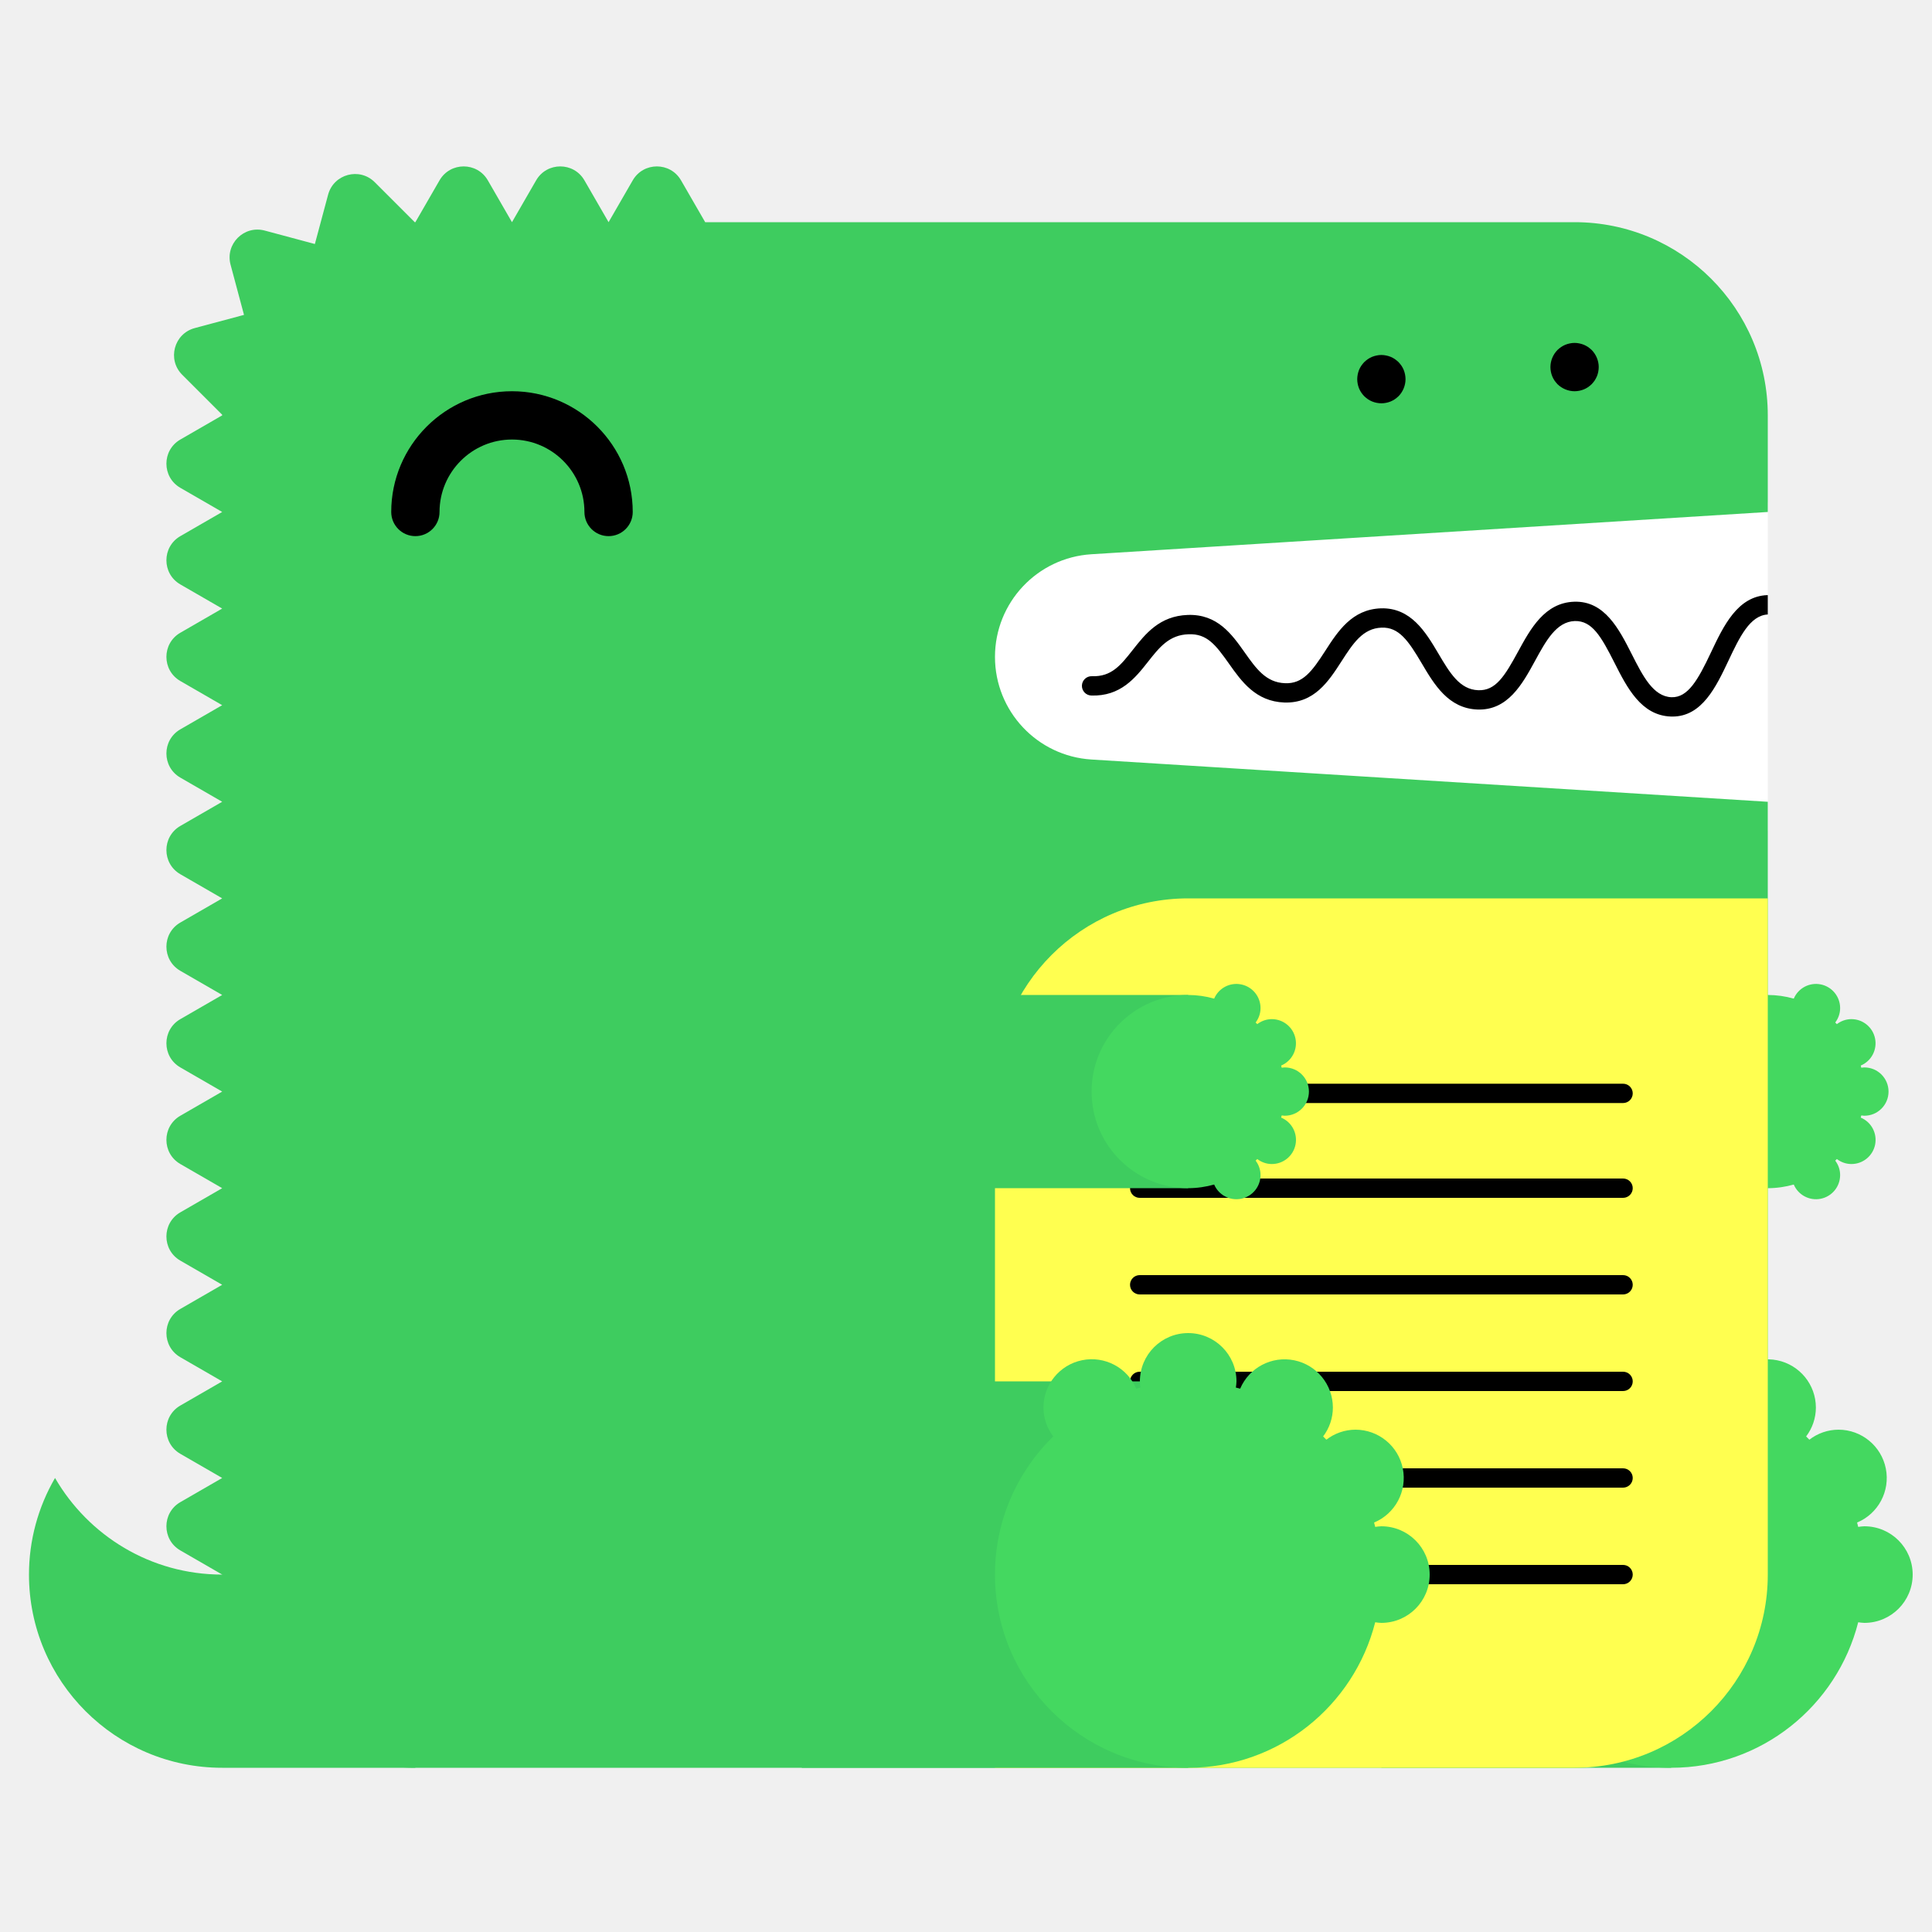
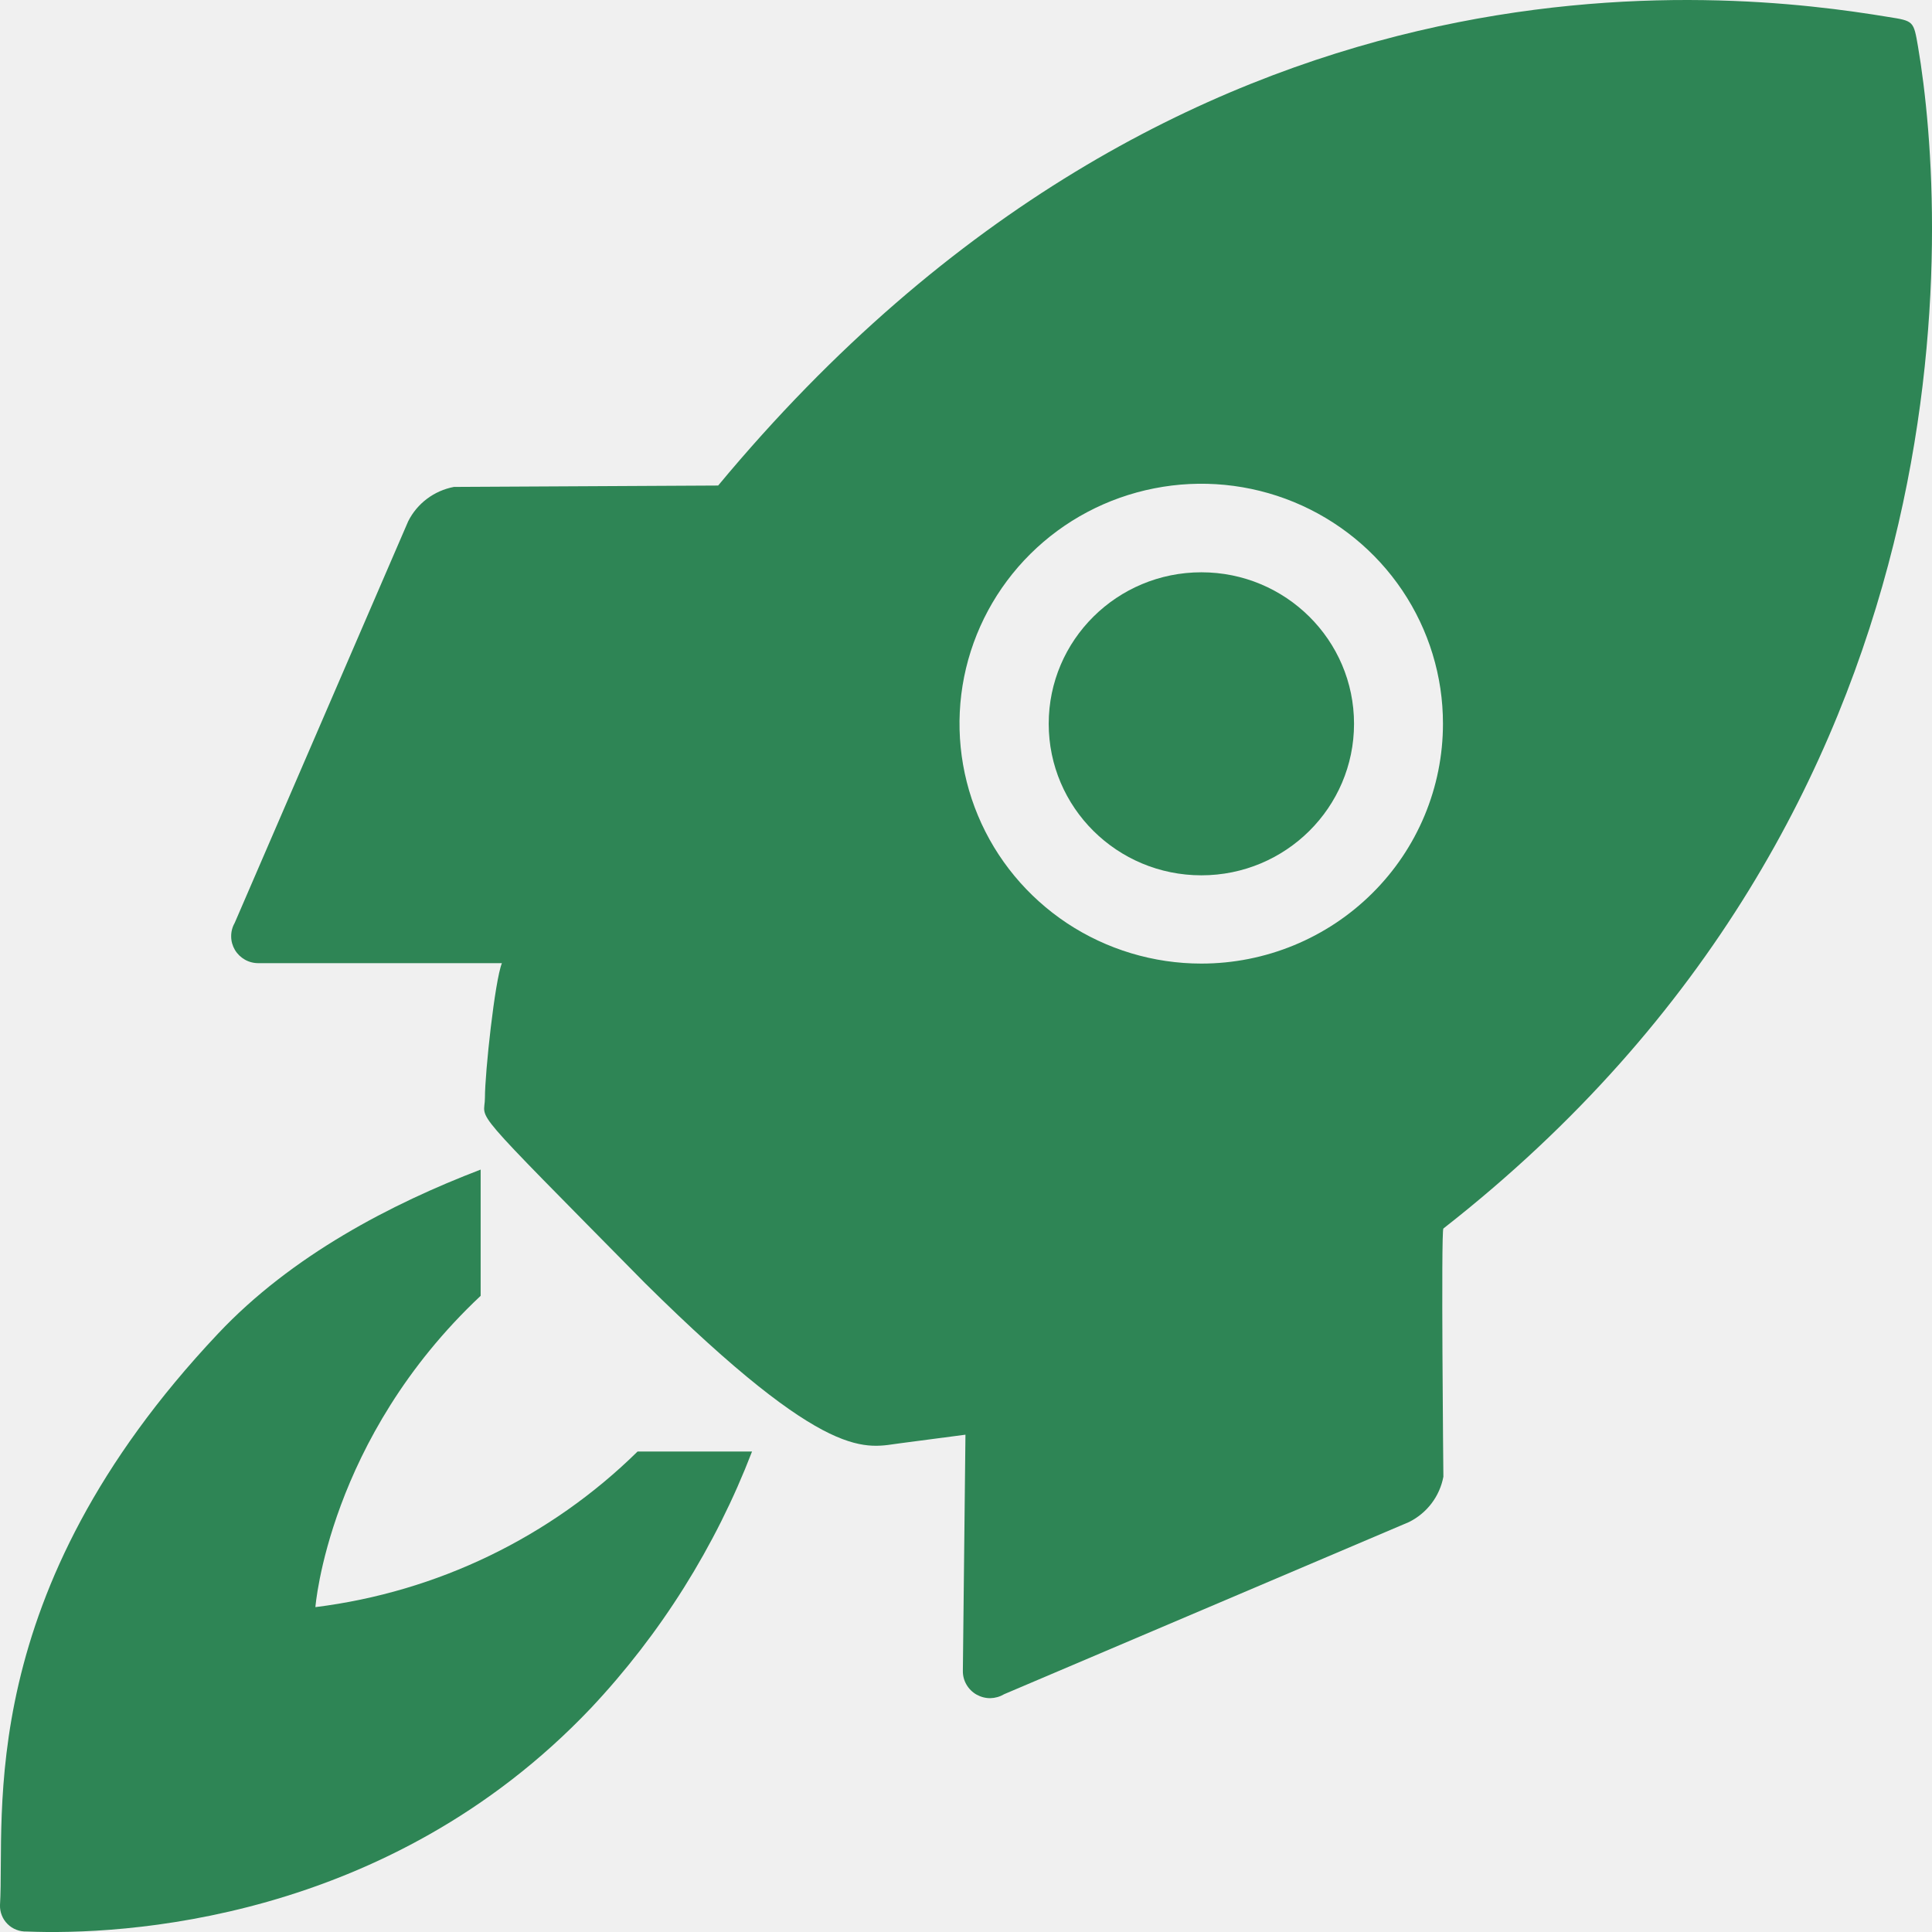
- <svg xmlns="http://www.w3.org/2000/svg" width="200" height="200" viewBox="0 0 200 200">
-   <g fill="none" fill-rule="evenodd">
-     <path fill="#FFF" d="M99 52h84v34H99z" />
-     <path d="M23 163c-7.398 0-13.843-4.027-17.303-10A19.886 19.886 0 0 0 3 163c0 11.046 8.954 20 20 20h20v-20H23z" fill="#3ECC5F" />
-     <path d="M112.98 57.376L183 53V43c0-11.046-8.954-20-20-20H73l-2.5-4.33c-1.112-1.925-3.889-1.925-5 0L63 23l-2.5-4.33c-1.111-1.925-3.889-1.925-5 0L53 23l-2.5-4.33c-1.111-1.925-3.889-1.925-5 0L43 23c-.022 0-.042.003-.065.003l-4.142-4.141c-1.57-1.571-4.252-.853-4.828 1.294l-1.369 5.104-5.192-1.392c-2.148-.575-4.111 1.389-3.535 3.536l1.39 5.193-5.102 1.367c-2.148.576-2.867 3.259-1.296 4.83l4.142 4.142c0 .021-.003.042-.003.064l-4.33 2.5c-1.925 1.111-1.925 3.889 0 5L23 53l-4.33 2.5c-1.925 1.111-1.925 3.889 0 5L23 63l-4.33 2.5c-1.925 1.111-1.925 3.889 0 5L23 73l-4.33 2.5c-1.925 1.111-1.925 3.889 0 5L23 83l-4.33 2.5c-1.925 1.111-1.925 3.889 0 5L23 93l-4.33 2.5c-1.925 1.111-1.925 3.889 0 5L23 103l-4.33 2.5c-1.925 1.111-1.925 3.889 0 5L23 113l-4.33 2.5c-1.925 1.111-1.925 3.889 0 5L23 123l-4.33 2.5c-1.925 1.111-1.925 3.889 0 5L23 133l-4.33 2.5c-1.925 1.111-1.925 3.889 0 5L23 143l-4.33 2.5c-1.925 1.111-1.925 3.889 0 5L23 153l-4.33 2.5c-1.925 1.111-1.925 3.889 0 5L23 163c0 11.046 8.954 20 20 20h120c11.046 0 20-8.954 20-20V83l-70.02-4.376A10.645 10.645 0 0 1 103 68c0-5.621 4.37-10.273 9.98-10.624" fill="#3ECC5F" />
-     <path fill="#3ECC5F" d="M143 183h30v-40h-30z" />
-     <path d="M193 158c-.219 0-.428.037-.639.064-.038-.15-.074-.301-.116-.451A5 5 0 0 0 190.32 148a4.96 4.96 0 0 0-3.016 1.036 26.531 26.531 0 0 0-.335-.336 4.955 4.955 0 0 0 1.011-2.987 5 5 0 0 0-9.599-1.959c-.148-.042-.297-.077-.445-.115.027-.211.064-.42.064-.639a5 5 0 0 0-5-5 5 5 0 0 0-5 5c0 .219.037.428.064.639-.148.038-.297.073-.445.115a4.998 4.998 0 0 0-9.599 1.959c0 1.125.384 2.151 1.011 2.987-3.717 3.632-6.031 8.693-6.031 14.3 0 11.046 8.954 20 20 20 9.339 0 17.16-6.41 19.361-15.064.211.027.42.064.639.064a5 5 0 0 0 5-5 5 5 0 0 0-5-5" fill="#44D860" />
-     <path fill="#3ECC5F" d="M153 123h30v-20h-30z" />
-     <path d="M193 115.5a2.5 2.5 0 1 0 0-5c-.109 0-.214.019-.319.032-.02-.075-.037-.15-.058-.225a2.501 2.501 0 0 0-.963-4.807c-.569 0-1.088.197-1.508.518a6.653 6.653 0 0 0-.168-.168c.314-.417.506-.931.506-1.494a2.5 2.5 0 0 0-4.8-.979A9.987 9.987 0 0 0 183 103c-5.522 0-10 4.478-10 10s4.478 10 10 10c.934 0 1.833-.138 2.69-.377a2.5 2.5 0 0 0 4.8-.979c0-.563-.192-1.077-.506-1.494.057-.055.113-.111.168-.168.42.321.939.518 1.508.518a2.5 2.5 0 0 0 .963-4.807c.021-.074.038-.15.058-.225.105.013.21.032.319.032" fill="#44D860" />
-     <path d="M63 55.5a2.5 2.5 0 0 1-2.5-2.5c0-4.136-3.364-7.5-7.5-7.5s-7.5 3.364-7.5 7.5a2.5 2.5 0 1 1-5 0c0-6.893 5.607-12.5 12.5-12.5S65.5 46.107 65.5 53a2.5 2.5 0 0 1-2.5 2.5" fill="#000" />
-     <path d="M103 183h60c11.046 0 20-8.954 20-20V93h-60c-11.046 0-20 8.954-20 20v70z" fill="#FFFF50" />
-     <path d="M168.02 124h-50.04a1 1 0 1 1 0-2h50.04a1 1 0 1 1 0 2m0 20h-50.04a1 1 0 1 1 0-2h50.04a1 1 0 1 1 0 2m0 20h-50.04a1 1 0 1 1 0-2h50.04a1 1 0 1 1 0 2m0-49.814h-50.04a1 1 0 1 1 0-2h50.04a1 1 0 1 1 0 2m0 19.814h-50.04a1 1 0 1 1 0-2h50.04a1 1 0 1 1 0 2m0 20h-50.04a1 1 0 1 1 0-2h50.04a1 1 0 1 1 0 2M183 61.611c-.012 0-.022-.006-.034-.005-3.09.105-4.552 3.196-5.842 5.923-1.346 2.85-2.387 4.703-4.093 4.647-1.889-.068-2.969-2.202-4.113-4.46-1.314-2.594-2.814-5.536-5.963-5.426-3.046.104-4.513 2.794-5.807 5.167-1.377 2.528-2.314 4.065-4.121 3.994-1.927-.07-2.951-1.805-4.136-3.813-1.321-2.236-2.848-4.75-5.936-4.664-2.994.103-4.465 2.385-5.763 4.4-1.373 2.13-2.335 3.428-4.165 3.351-1.973-.07-2.992-1.51-4.171-3.177-1.324-1.873-2.816-3.993-5.895-3.89-2.928.1-4.399 1.97-5.696 3.618-1.232 1.564-2.194 2.802-4.229 2.724a1 1 0 0 0-.072 2c3.017.101 4.545-1.8 5.872-3.487 1.177-1.496 2.193-2.787 4.193-2.855 1.926-.082 2.829 1.115 4.195 3.045 1.297 1.834 2.769 3.914 5.731 4.021 3.103.104 4.596-2.215 5.918-4.267 1.182-1.834 2.202-3.417 4.15-3.484 1.793-.067 2.769 1.35 4.145 3.681 1.297 2.197 2.766 4.686 5.787 4.796 3.125.108 4.634-2.62 5.949-5.035 1.139-2.088 2.214-4.06 4.119-4.126 1.793-.042 2.728 1.595 4.111 4.33 1.292 2.553 2.757 5.445 5.825 5.556l.169.003c3.064 0 4.518-3.075 5.805-5.794 1.139-2.41 2.217-4.68 4.067-4.773v-2z" fill="#000" />
-     <path fill="#3ECC5F" d="M83 183h40v-40H83z" />
-     <path d="M143 158c-.219 0-.428.037-.639.064-.038-.15-.074-.301-.116-.451A5 5 0 0 0 140.32 148a4.96 4.96 0 0 0-3.016 1.036 26.531 26.531 0 0 0-.335-.336 4.955 4.955 0 0 0 1.011-2.987 5 5 0 0 0-9.599-1.959c-.148-.042-.297-.077-.445-.115.027-.211.064-.42.064-.639a5 5 0 0 0-5-5 5 5 0 0 0-5 5c0 .219.037.428.064.639-.148.038-.297.073-.445.115a4.998 4.998 0 0 0-9.599 1.959c0 1.125.384 2.151 1.011 2.987-3.717 3.632-6.031 8.693-6.031 14.3 0 11.046 8.954 20 20 20 9.339 0 17.16-6.41 19.361-15.064.211.027.42.064.639.064a5 5 0 0 0 5-5 5 5 0 0 0-5-5" fill="#44D860" />
-     <path fill="#3ECC5F" d="M83 123h40v-20H83z" />
-     <path d="M133 115.5a2.5 2.5 0 1 0 0-5c-.109 0-.214.019-.319.032-.02-.075-.037-.15-.058-.225a2.501 2.501 0 0 0-.963-4.807c-.569 0-1.088.197-1.508.518a6.653 6.653 0 0 0-.168-.168c.314-.417.506-.931.506-1.494a2.5 2.5 0 0 0-4.8-.979A9.987 9.987 0 0 0 123 103c-5.522 0-10 4.478-10 10s4.478 10 10 10c.934 0 1.833-.138 2.69-.377a2.5 2.5 0 0 0 4.8-.979c0-.563-.192-1.077-.506-1.494.057-.055.113-.111.168-.168.42.321.939.518 1.508.518a2.5 2.5 0 0 0 .963-4.807c.021-.074.038-.15.058-.225.105.013.21.032.319.032" fill="#44D860" />
-     <path d="M143 41.75c-.16 0-.33-.02-.49-.05a2.52 2.52 0 0 1-.47-.14c-.15-.06-.29-.14-.431-.23-.13-.09-.259-.2-.38-.31-.109-.12-.219-.24-.309-.38s-.17-.28-.231-.43a2.619 2.619 0 0 1-.189-.96c0-.16.02-.33.05-.49.03-.16.08-.31.139-.47.061-.15.141-.29.231-.43.09-.13.2-.26.309-.38.121-.11.25-.22.38-.31.141-.09.281-.17.431-.23.149-.06.31-.11.47-.14.32-.07.65-.07.98 0 .159.03.32.08.47.14.149.06.29.14.43.23.13.09.259.2.38.31.11.12.22.25.31.38.09.14.17.28.23.43.06.16.11.31.14.47.029.16.05.33.05.49 0 .66-.271 1.31-.73 1.77-.121.11-.25.22-.38.31-.14.09-.281.17-.43.23a2.565 2.565 0 0 1-.96.19m20-1.25c-.66 0-1.3-.27-1.771-.73a3.802 3.802 0 0 1-.309-.38c-.09-.14-.17-.28-.231-.43a2.619 2.619 0 0 1-.189-.96c0-.66.27-1.3.729-1.77.121-.11.25-.22.38-.31.141-.09.281-.17.431-.23.149-.06.31-.11.47-.14.32-.07.66-.07.98 0 .159.03.32.08.47.14.149.06.29.14.43.23.13.09.259.2.38.31.459.47.73 1.11.73 1.77 0 .16-.021.33-.05.49-.03.16-.08.32-.14.47-.07.15-.14.29-.23.43-.09.13-.2.26-.31.38-.121.11-.25.22-.38.31-.14.09-.281.17-.43.23a2.565 2.565 0 0 1-.96.19" fill="#000" />
-   </g>
+ <svg xmlns="http://www.w3.org/2000/svg" width="32" height="32" viewBox="0 0 32 32" fill="none">
+   <path d="M5.224 26.619C5.224 26.619 5.437 23.833 7.961 21.463V19.372C6.486 19.937 4.834 20.79 3.61 22.091C-0.462 26.408 0.088 30.062 0 31.554C-0.002 31.612 0.008 31.67 0.03 31.724C0.051 31.778 0.084 31.828 0.126 31.869C0.167 31.91 0.217 31.942 0.272 31.963C0.326 31.984 0.385 31.994 0.444 31.992C1.994 32.055 6.413 31.846 9.788 28.291C10.946 27.059 11.851 25.616 12.456 24.042H10.56C9.116 25.462 7.24 26.368 5.224 26.619V26.619Z" fill="#2e8555" />
+   <path d="M31.768 0.77C31.695 0.347 31.697 0.347 31.277 0.281C28.625 -0.157 19.615 -1.251 11.895 8.042L7.518 8.065C7.356 8.096 7.203 8.163 7.072 8.262C6.941 8.36 6.834 8.488 6.761 8.634L3.887 15.287C3.848 15.355 3.828 15.432 3.829 15.511C3.829 15.589 3.851 15.666 3.891 15.734C3.931 15.801 3.989 15.857 4.058 15.896C4.126 15.934 4.204 15.954 4.284 15.953H8.313C8.196 16.243 8.032 17.764 8.032 18.181C8.032 18.598 7.676 18.202 10.682 21.251C13.754 24.292 14.351 23.972 14.925 23.903L15.991 23.763L15.948 27.677C15.947 27.757 15.968 27.835 16.008 27.903C16.048 27.972 16.106 28.029 16.175 28.068C16.245 28.107 16.324 28.128 16.404 28.127C16.483 28.125 16.562 28.103 16.63 28.062L23.337 25.21C23.484 25.137 23.612 25.031 23.711 24.901C23.81 24.77 23.877 24.619 23.907 24.459C23.907 24.459 23.866 20.382 23.907 20.348C32.817 13.38 32.256 3.626 31.768 0.77ZM19.898 15.96C19.107 15.96 18.332 15.727 17.673 15.291C17.015 14.854 16.501 14.234 16.198 13.508C15.894 12.781 15.815 11.982 15.969 11.211C16.124 10.44 16.505 9.732 17.065 9.176C17.625 8.62 18.339 8.242 19.116 8.089C19.893 7.935 20.698 8.014 21.43 8.315C22.161 8.616 22.787 9.126 23.227 9.78C23.666 10.433 23.901 11.202 23.9 11.988C23.9 13.041 23.479 14.052 22.728 14.796C21.978 15.541 20.96 15.96 19.898 15.96V15.96Z" fill="#2e8555" />
+   <path d="M19.899 14.498C21.295 14.498 22.427 13.374 22.427 11.988C22.427 10.602 21.295 9.479 19.899 9.479C18.502 9.479 17.37 10.602 17.37 11.988C17.37 13.374 18.502 14.498 19.899 14.498Z" fill="#2e8555" />
</svg>
